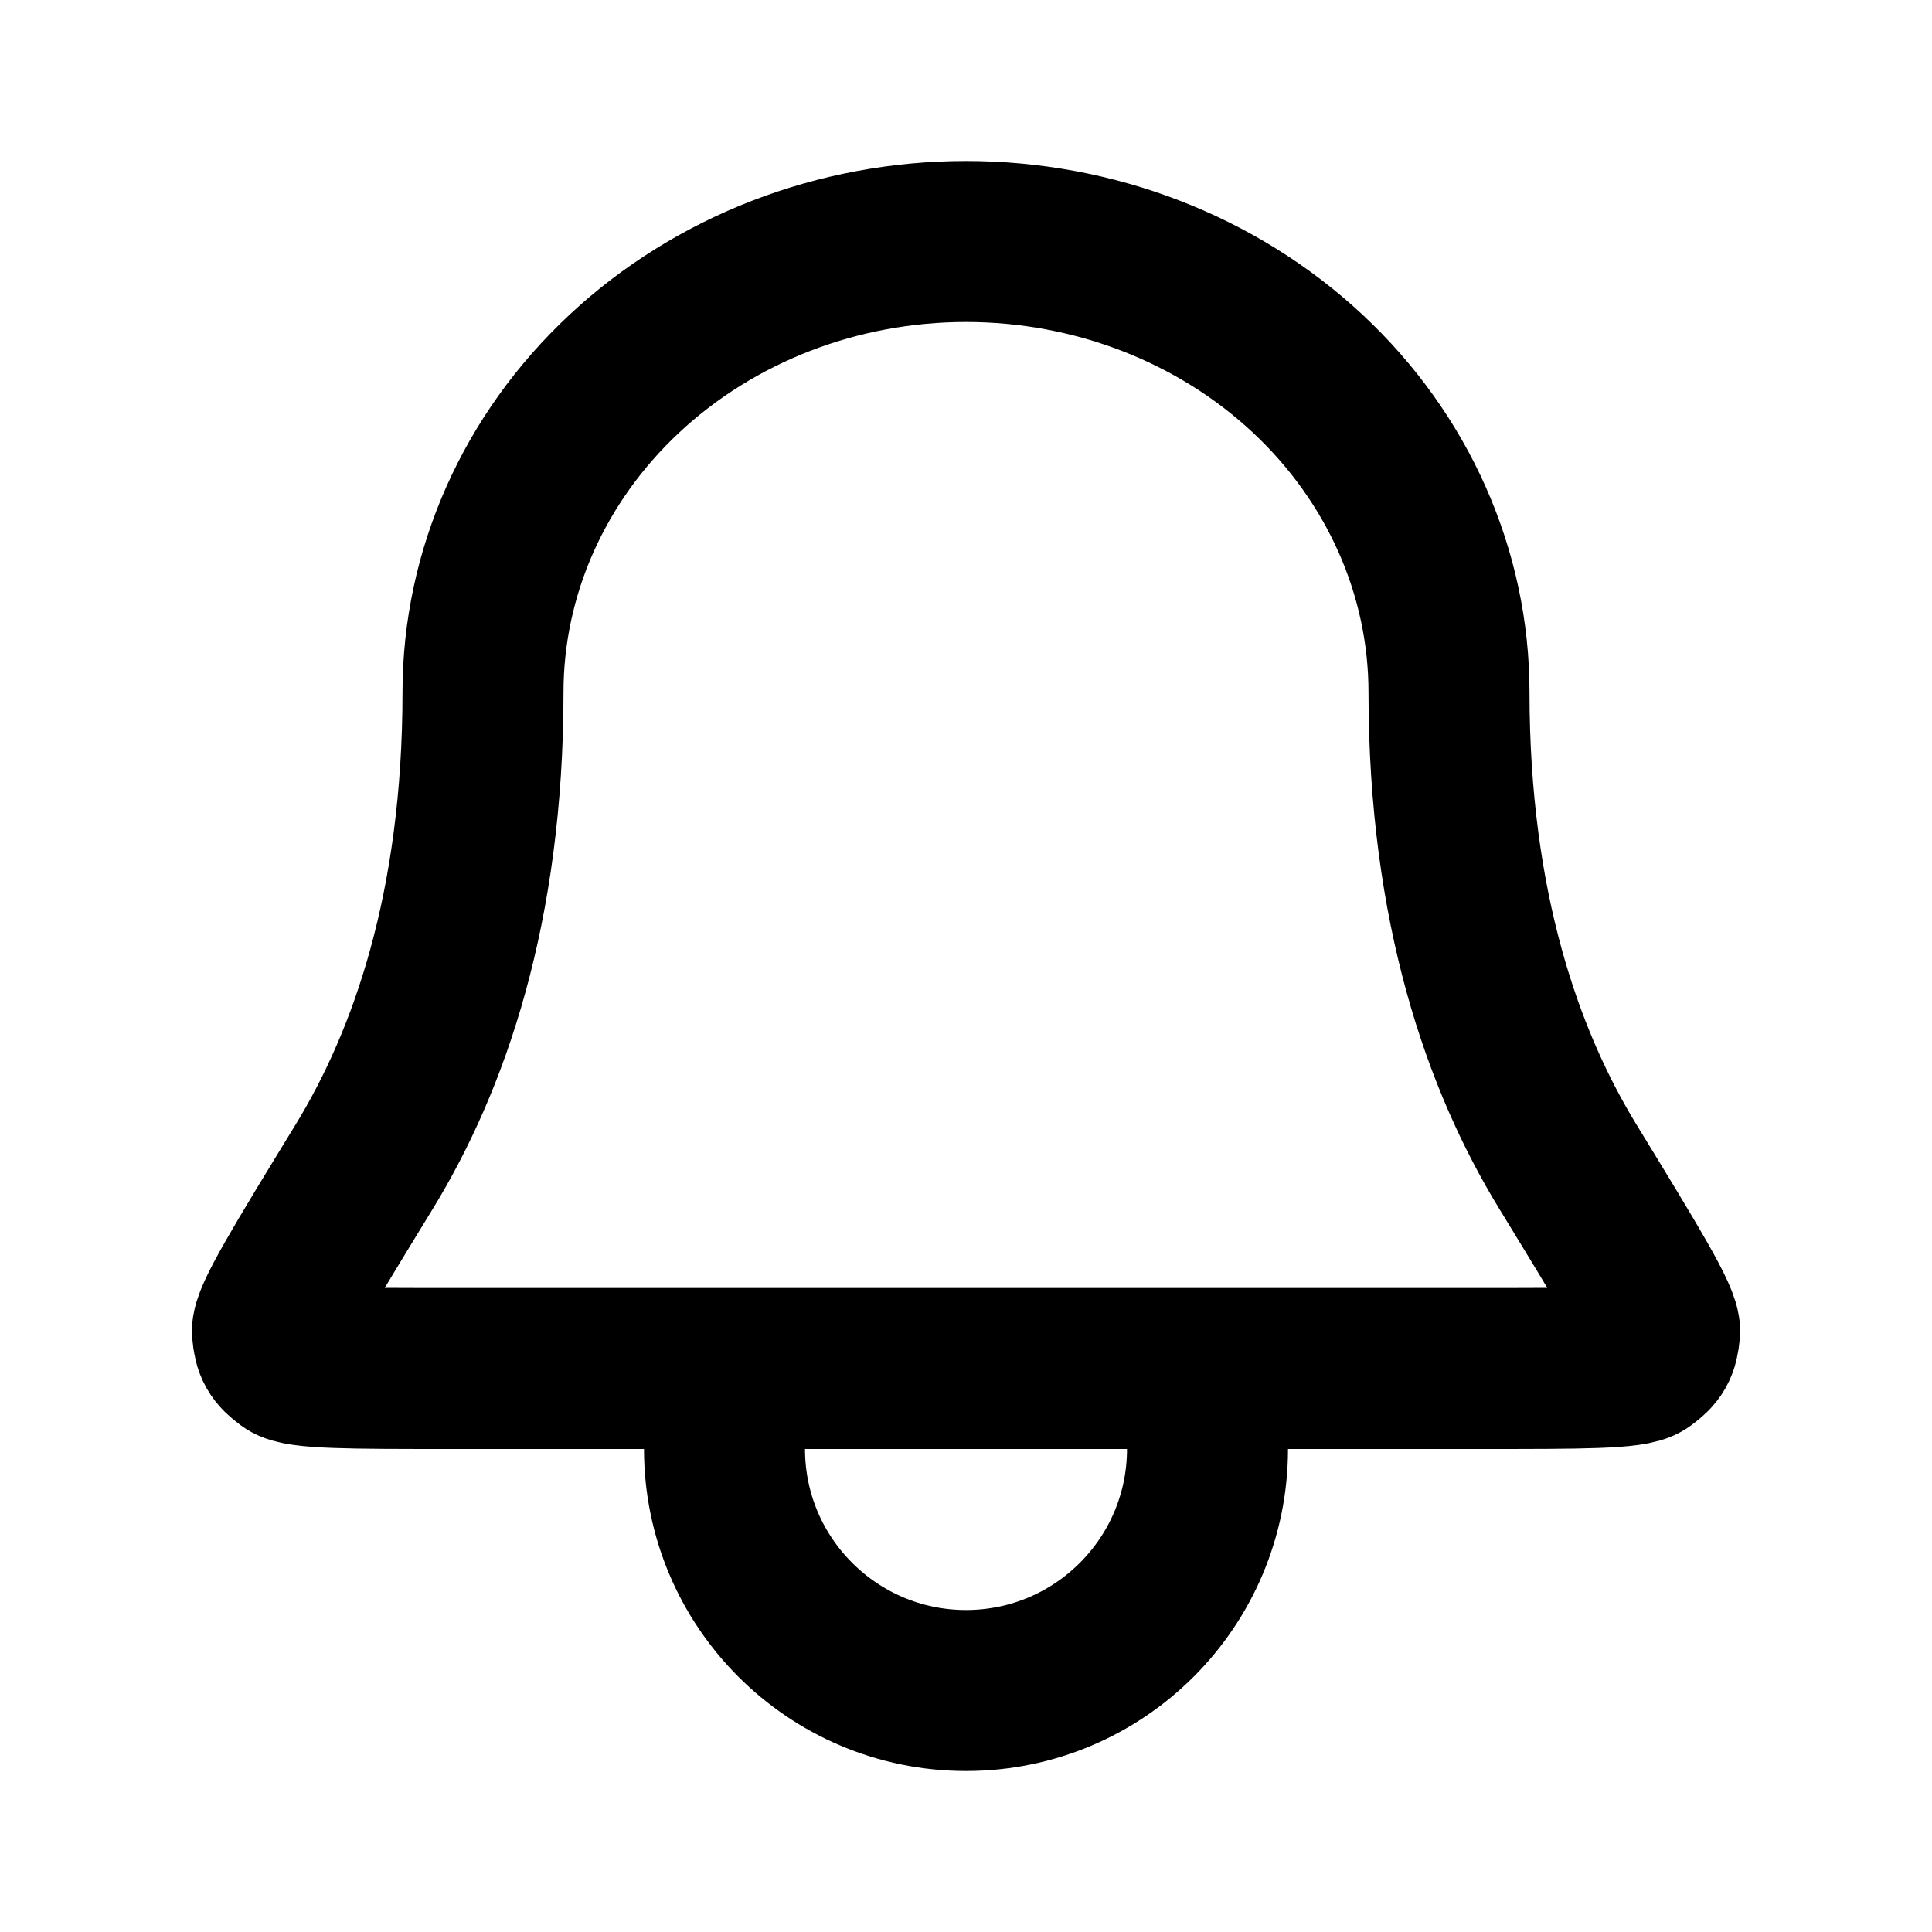
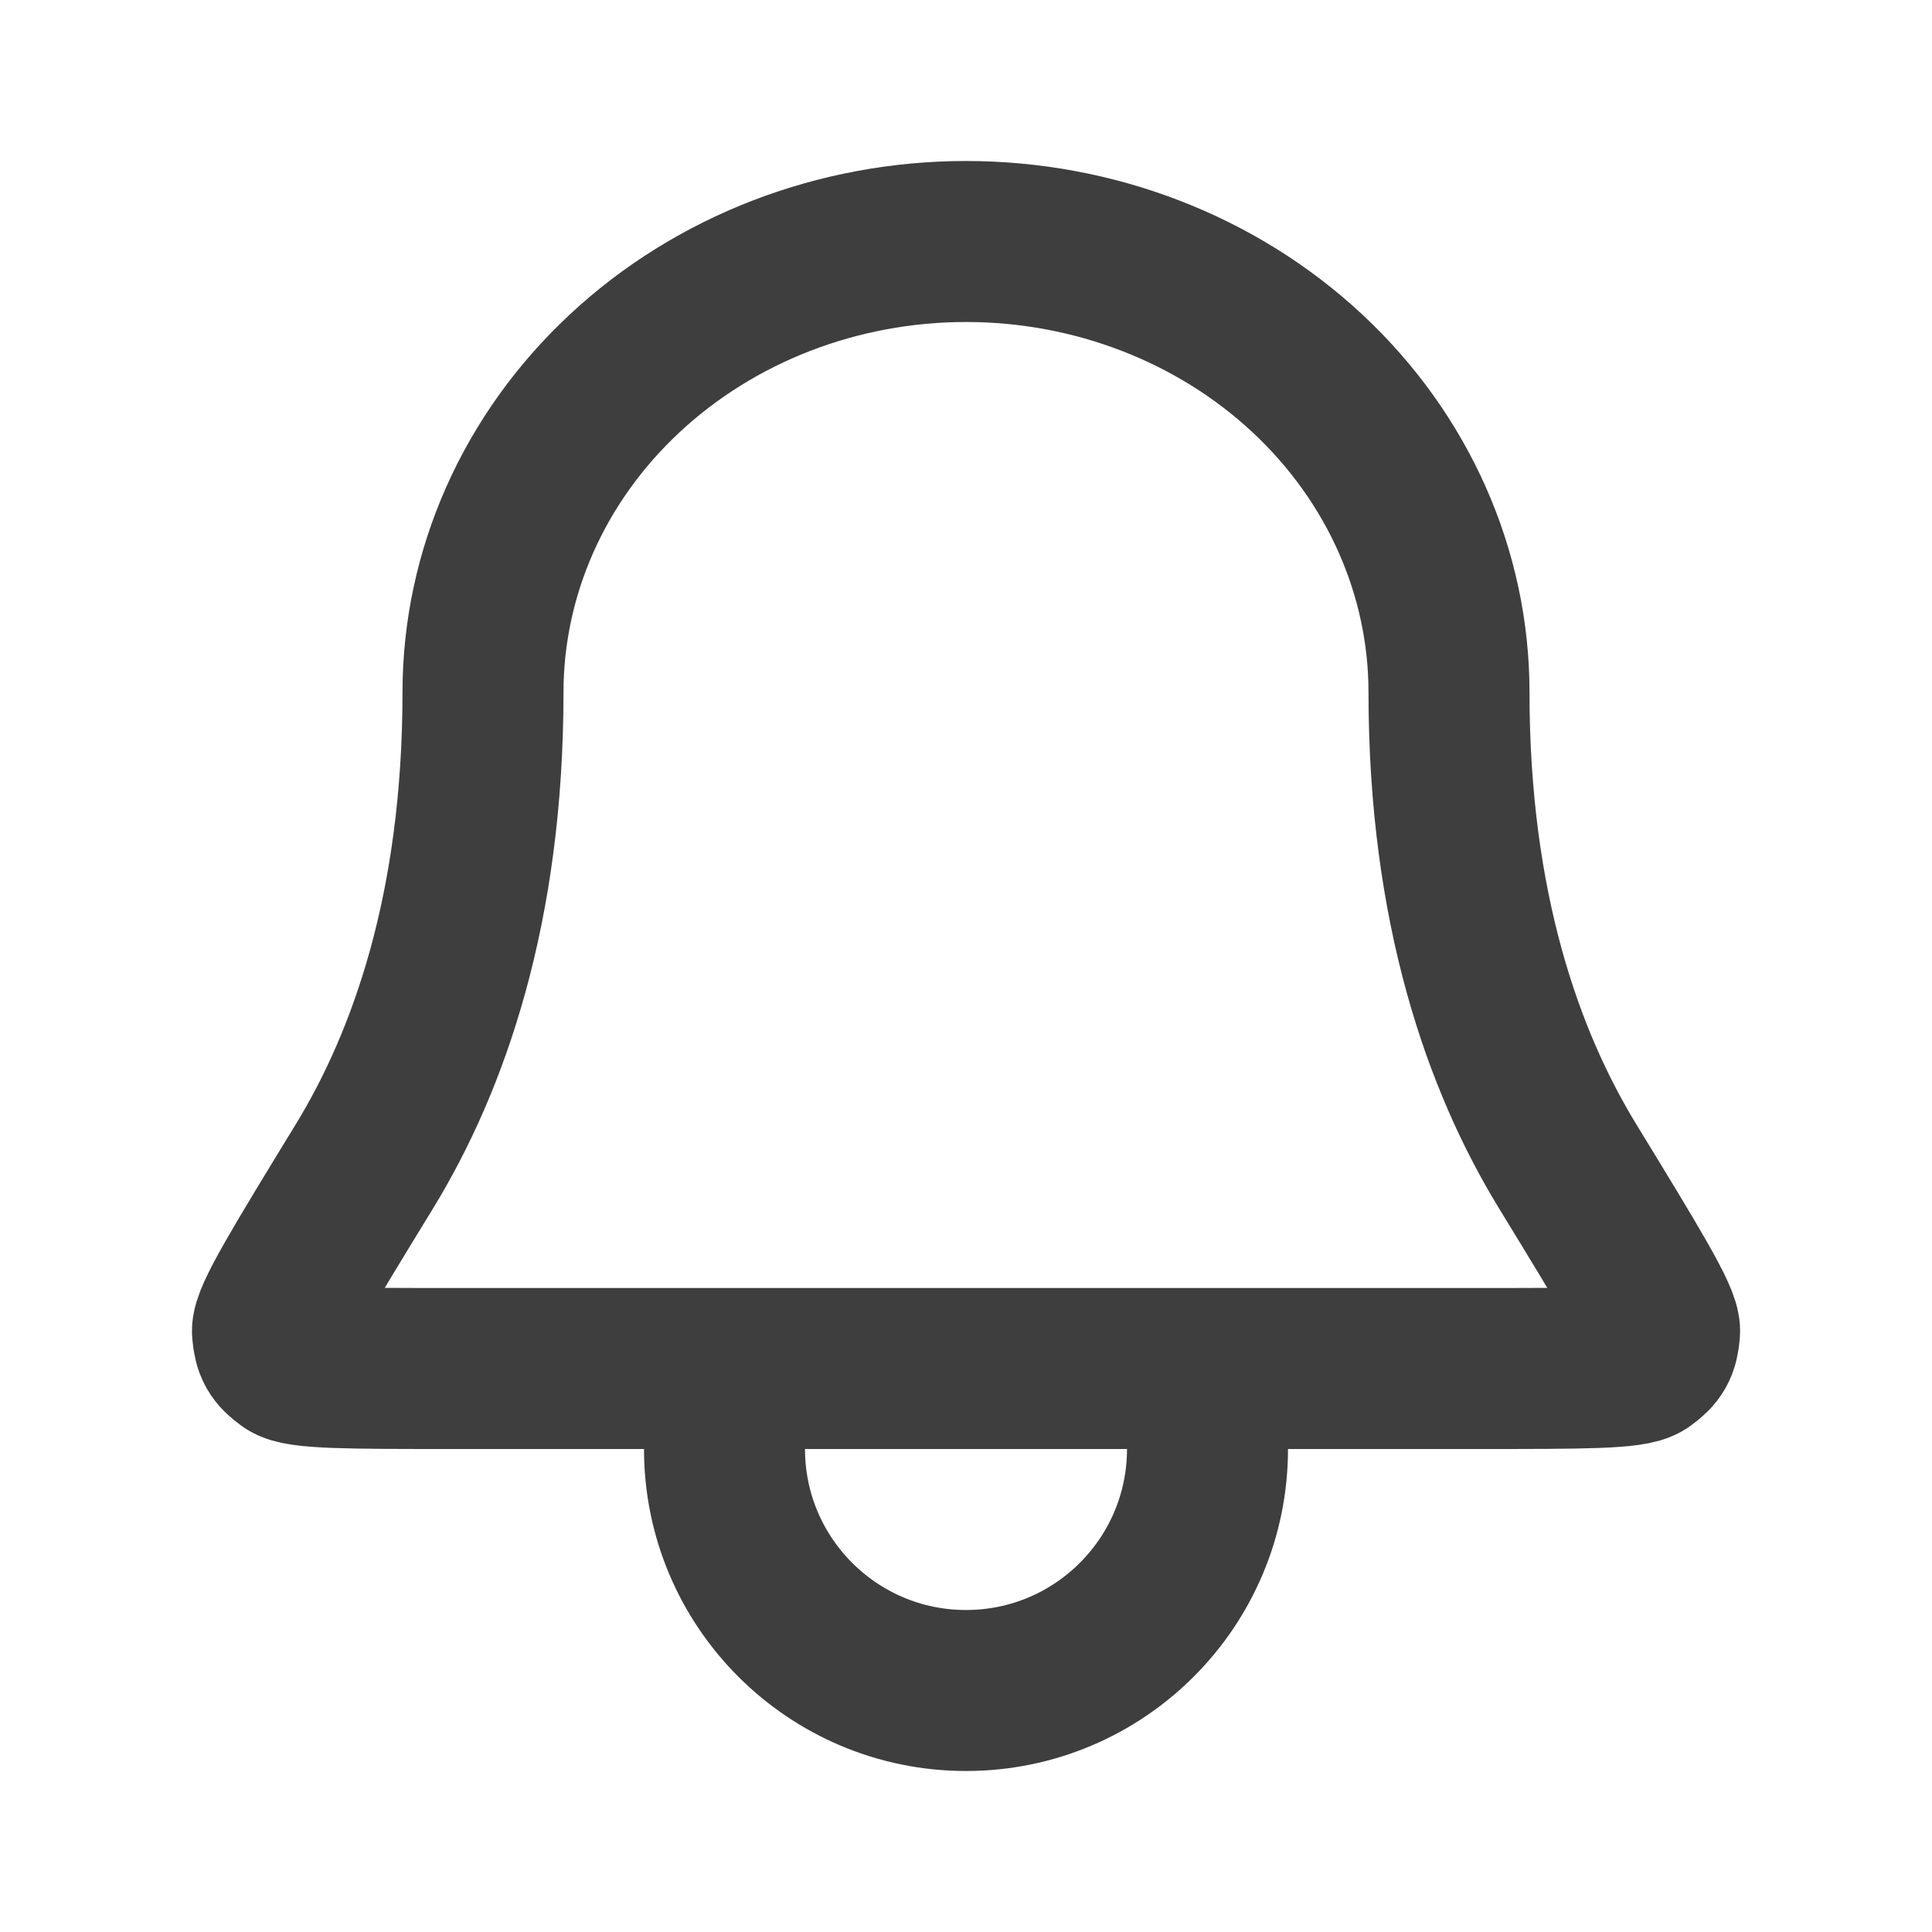
<svg xmlns="http://www.w3.org/2000/svg" width="800px" height="800px" viewBox="0 0 24 24" fill="none">
-   <path d="M9.002 17H5.606C4.348 17 3.719 17 3.586 16.902C3.438 16.793 3.401 16.728 3.385 16.544C3.371 16.38 3.756 15.749 4.528 14.487C5.324 13.184 6 11.286 6 8.6C6 7.115 6.632 5.69 7.758 4.64C8.883 3.59 10.409 3 12 3C13.592 3 15.118 3.59 16.243 4.64C17.368 5.69 18 7.115 18 8.6C18 11.286 18.677 13.184 19.473 14.487C20.244 15.749 20.63 16.38 20.616 16.544C20.599 16.728 20.563 16.793 20.414 16.902C20.282 17 19.653 17 18.394 17H15M9.002 17L9 18C9 19.657 10.344 21 12 21C13.657 21 15 19.657 15 18V17M9.002 17H15" stroke="#000000" stroke-width="2" stroke-linecap="round" stroke-linejoin="round" />
+   <path d="M9.002 17H5.606C4.348 17 3.719 17 3.586 16.902C3.438 16.793 3.401 16.728 3.385 16.544C3.371 16.38 3.756 15.749 4.528 14.487C5.324 13.184 6 11.286 6 8.6C6 7.115 6.632 5.69 7.758 4.64C8.883 3.59 10.409 3 12 3C13.592 3 15.118 3.59 16.243 4.64C17.368 5.69 18 7.115 18 8.6C18 11.286 18.677 13.184 19.473 14.487C20.244 15.749 20.63 16.38 20.616 16.544C20.599 16.728 20.563 16.793 20.414 16.902C20.282 17 19.653 17 18.394 17H15M9.002 17L9 18C9 19.657 10.344 21 12 21C13.657 21 15 19.657 15 18V17M9.002 17H15" stroke="#3e3e3e" stroke-width="2" stroke-linecap="round" stroke-linejoin="round" />
</svg>
